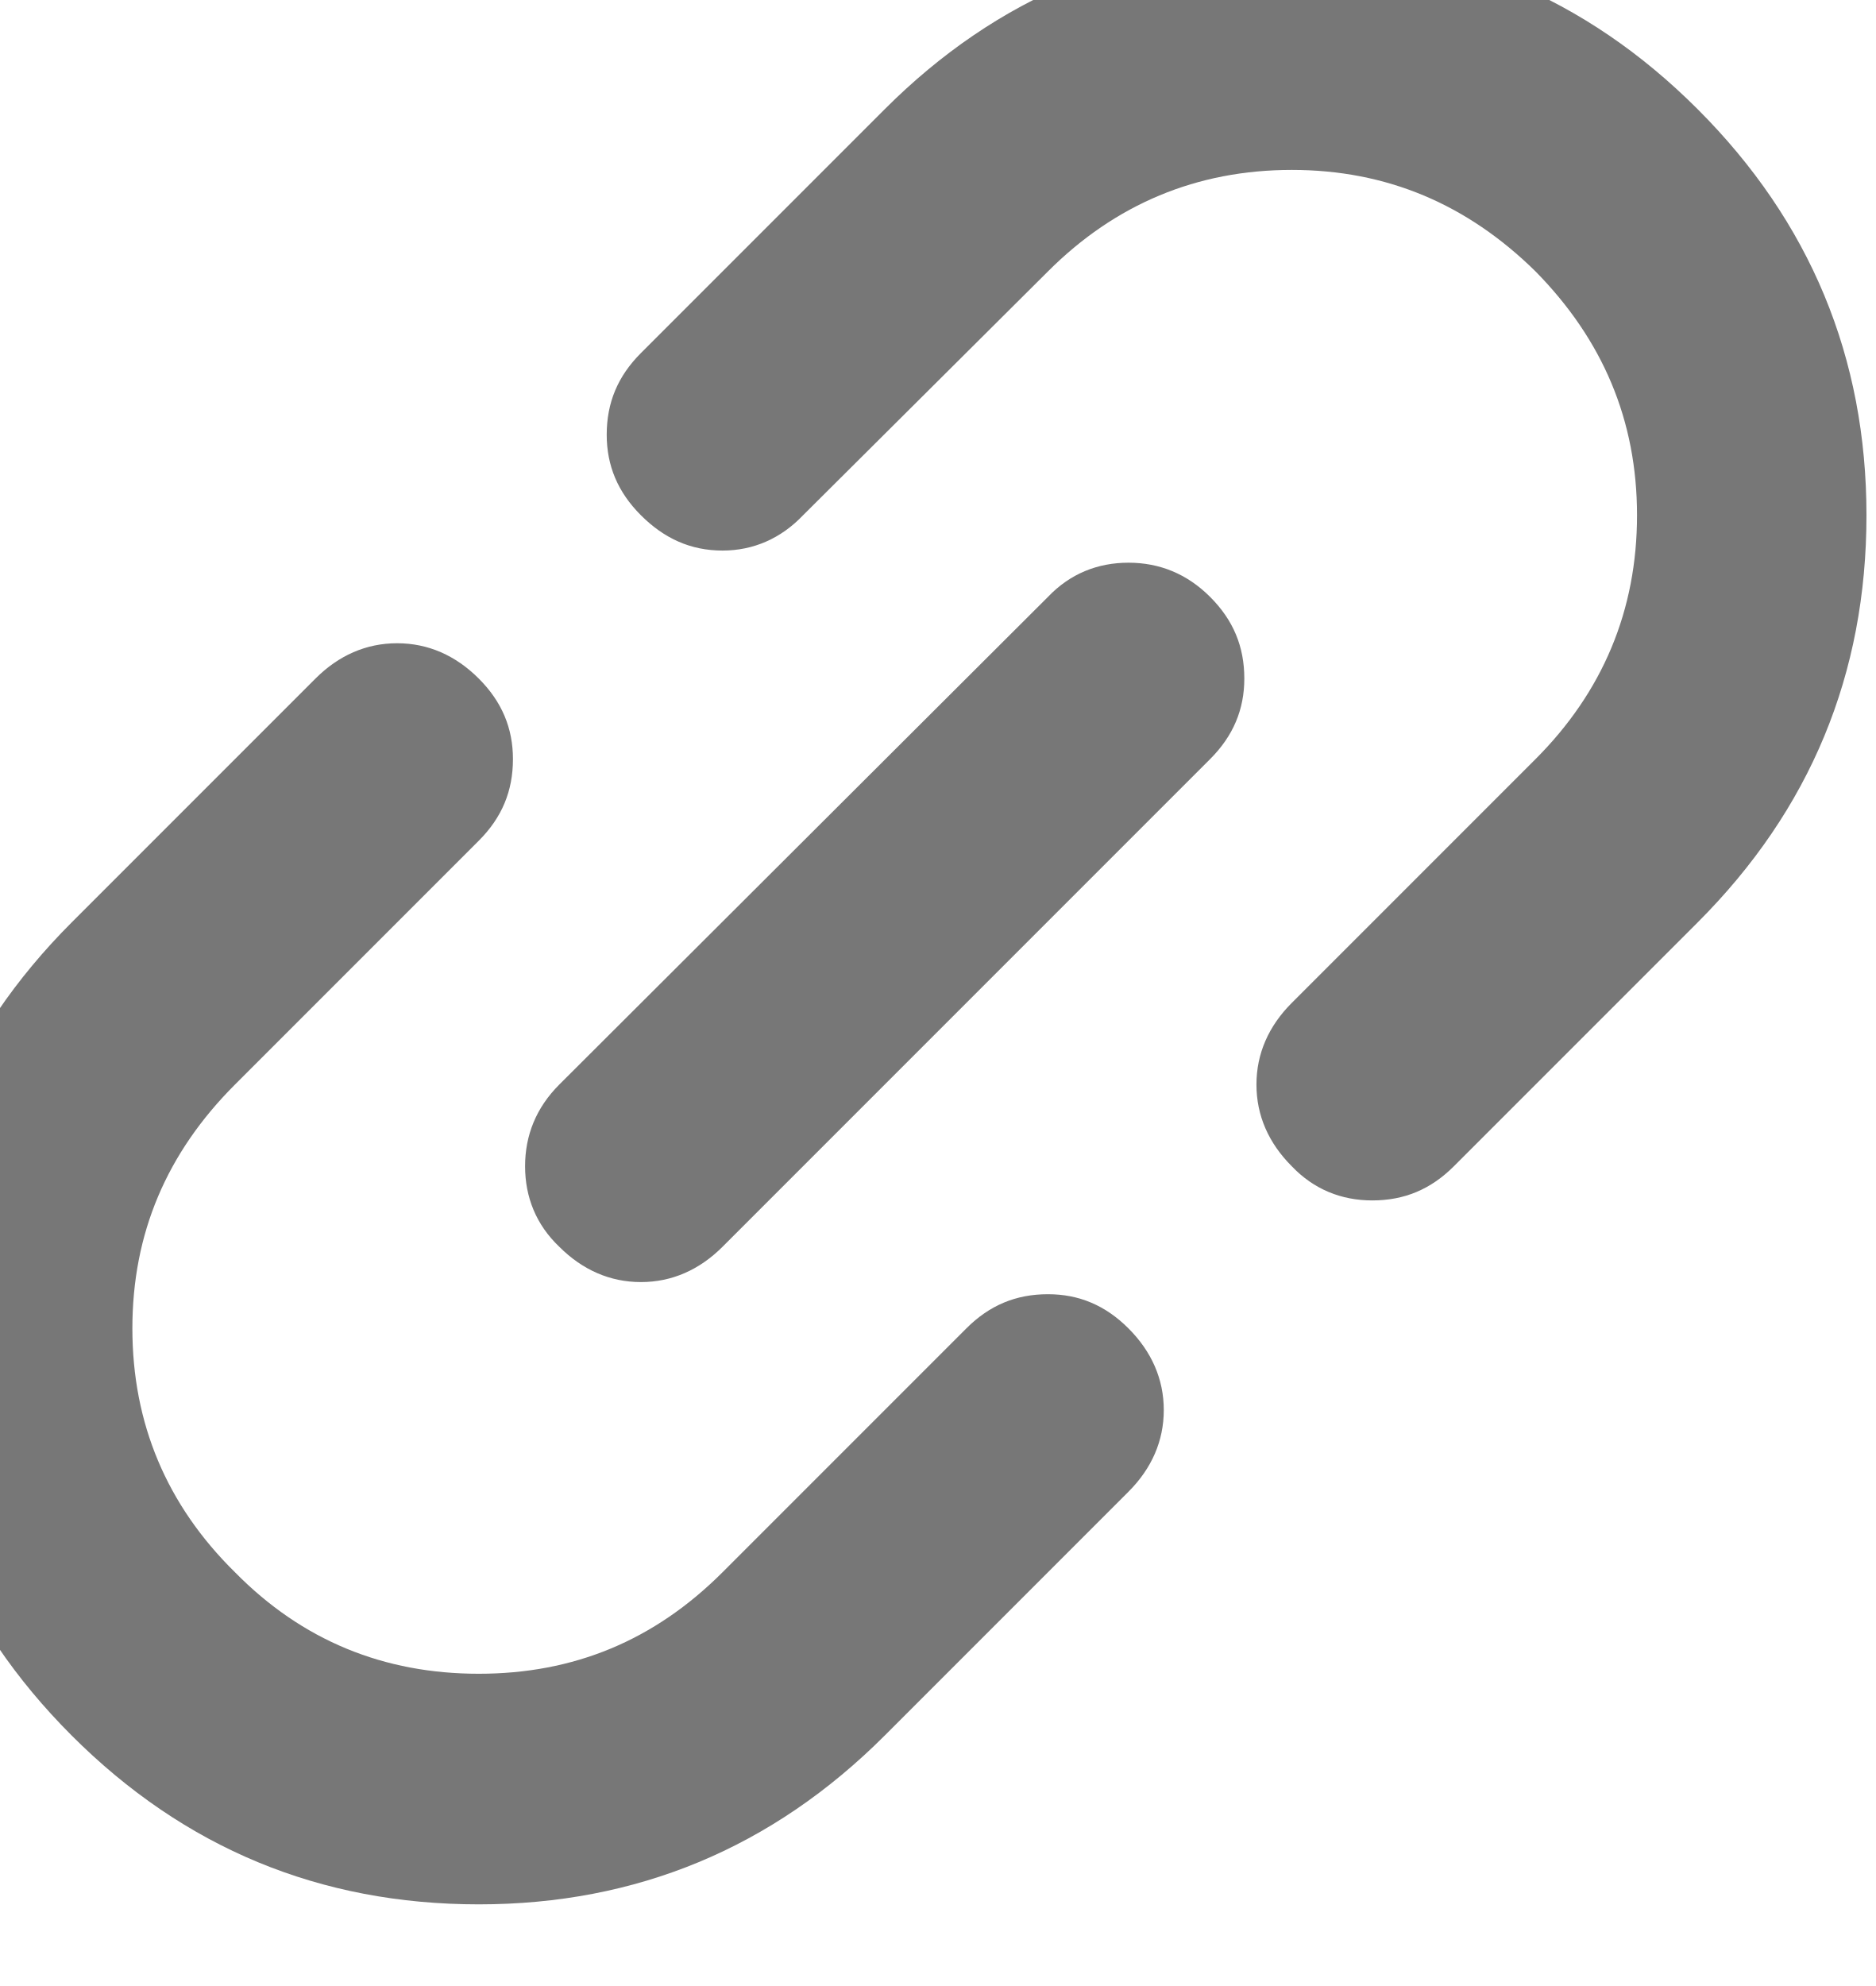
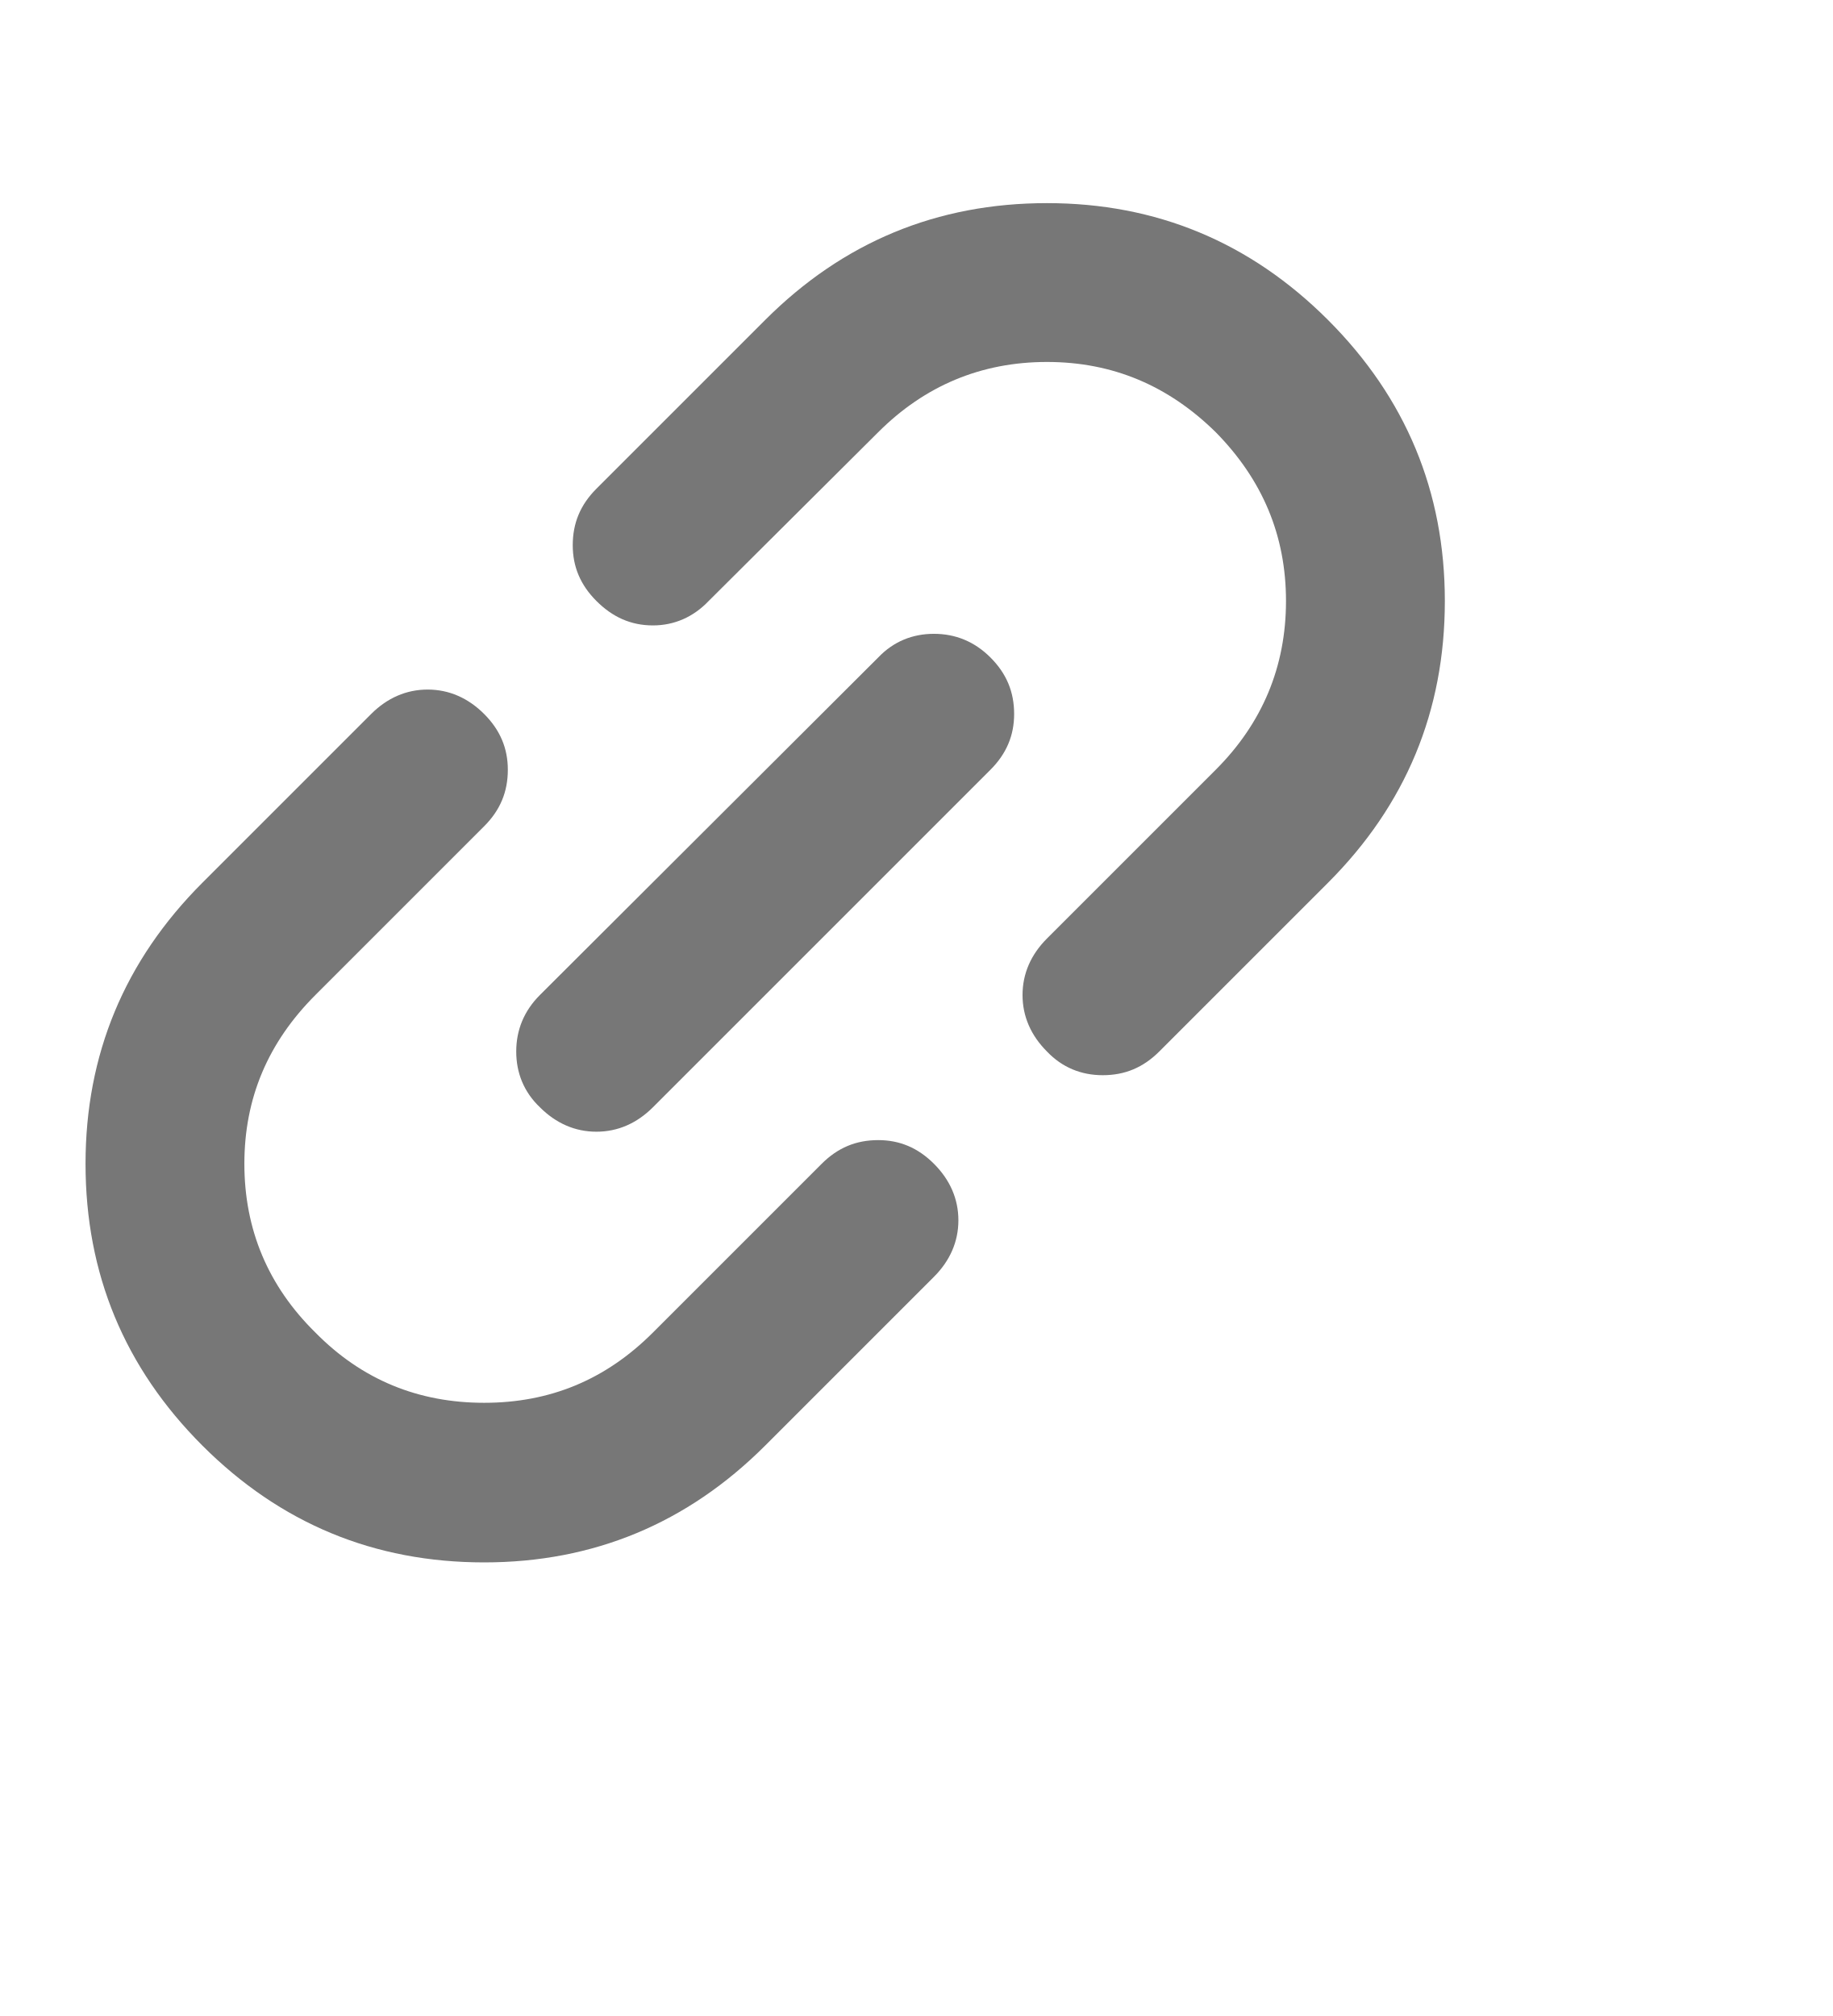
- <svg xmlns="http://www.w3.org/2000/svg" width="17" height="18" viewBox="0 0 17 18" fill="none">
+ <svg xmlns="http://www.w3.org/2000/svg" width="20" height="22" viewBox="-2 0 24 20" fill="none">
  <defs />
  <path id="Vector" d="M8.02 15.73C7 16.75 5.77 17.26 4.34 17.26C2.9 17.26 1.67 16.75 0.65 15.73C-0.37 14.71 -0.88 13.48 -0.88 12.04C-0.88 10.61 -0.37 9.38 0.65 8.36L2.86 6.15C3.07 5.94 3.32 5.83 3.6 5.83C3.88 5.83 4.13 5.94 4.34 6.15C4.55 6.36 4.65 6.6 4.65 6.88C4.65 7.17 4.55 7.41 4.34 7.62L2.13 9.83C1.51 10.45 1.2 11.18 1.2 12.04C1.2 12.9 1.51 13.64 2.13 14.25C2.74 14.87 3.48 15.17 4.34 15.17C5.2 15.17 5.93 14.87 6.55 14.25L8.76 12.04C8.97 11.83 9.21 11.73 9.5 11.73C9.78 11.73 10.02 11.83 10.23 12.04C10.44 12.25 10.55 12.5 10.55 12.78C10.55 13.06 10.44 13.31 10.23 13.52L8.02 15.73ZM6.55 11.3C6.34 11.51 6.09 11.62 5.81 11.62C5.53 11.62 5.28 11.51 5.07 11.3C4.86 11.1 4.76 10.85 4.76 10.57C4.76 10.29 4.86 10.04 5.07 9.83L9.5 5.41C9.7 5.2 9.95 5.1 10.23 5.1C10.51 5.1 10.76 5.2 10.97 5.41C11.18 5.62 11.28 5.86 11.28 6.15C11.28 6.43 11.18 6.67 10.97 6.88L6.55 11.3ZM13.18 10.57C12.97 10.78 12.73 10.88 12.44 10.88C12.16 10.88 11.91 10.78 11.71 10.57C11.5 10.36 11.39 10.11 11.39 9.83C11.39 9.55 11.5 9.3 11.71 9.09L13.92 6.88C14.53 6.27 14.84 5.53 14.84 4.67C14.84 3.81 14.53 3.08 13.92 2.46C13.3 1.85 12.57 1.54 11.71 1.54C10.85 1.54 10.11 1.85 9.5 2.46L7.28 4.67C7.08 4.88 6.83 4.99 6.55 4.99C6.26 4.99 6.02 4.88 5.81 4.67C5.6 4.46 5.5 4.22 5.5 3.94C5.5 3.65 5.6 3.41 5.81 3.2L8.02 0.99C9.04 -0.03 10.27 -0.54 11.71 -0.54C13.14 -0.54 14.37 -0.03 15.39 0.99C16.41 2.01 16.92 3.24 16.92 4.67C16.92 6.11 16.41 7.34 15.39 8.36L13.18 10.57Z" fill="#777777" fill-opacity="1" fill-rule="nonzero" />
</svg>
